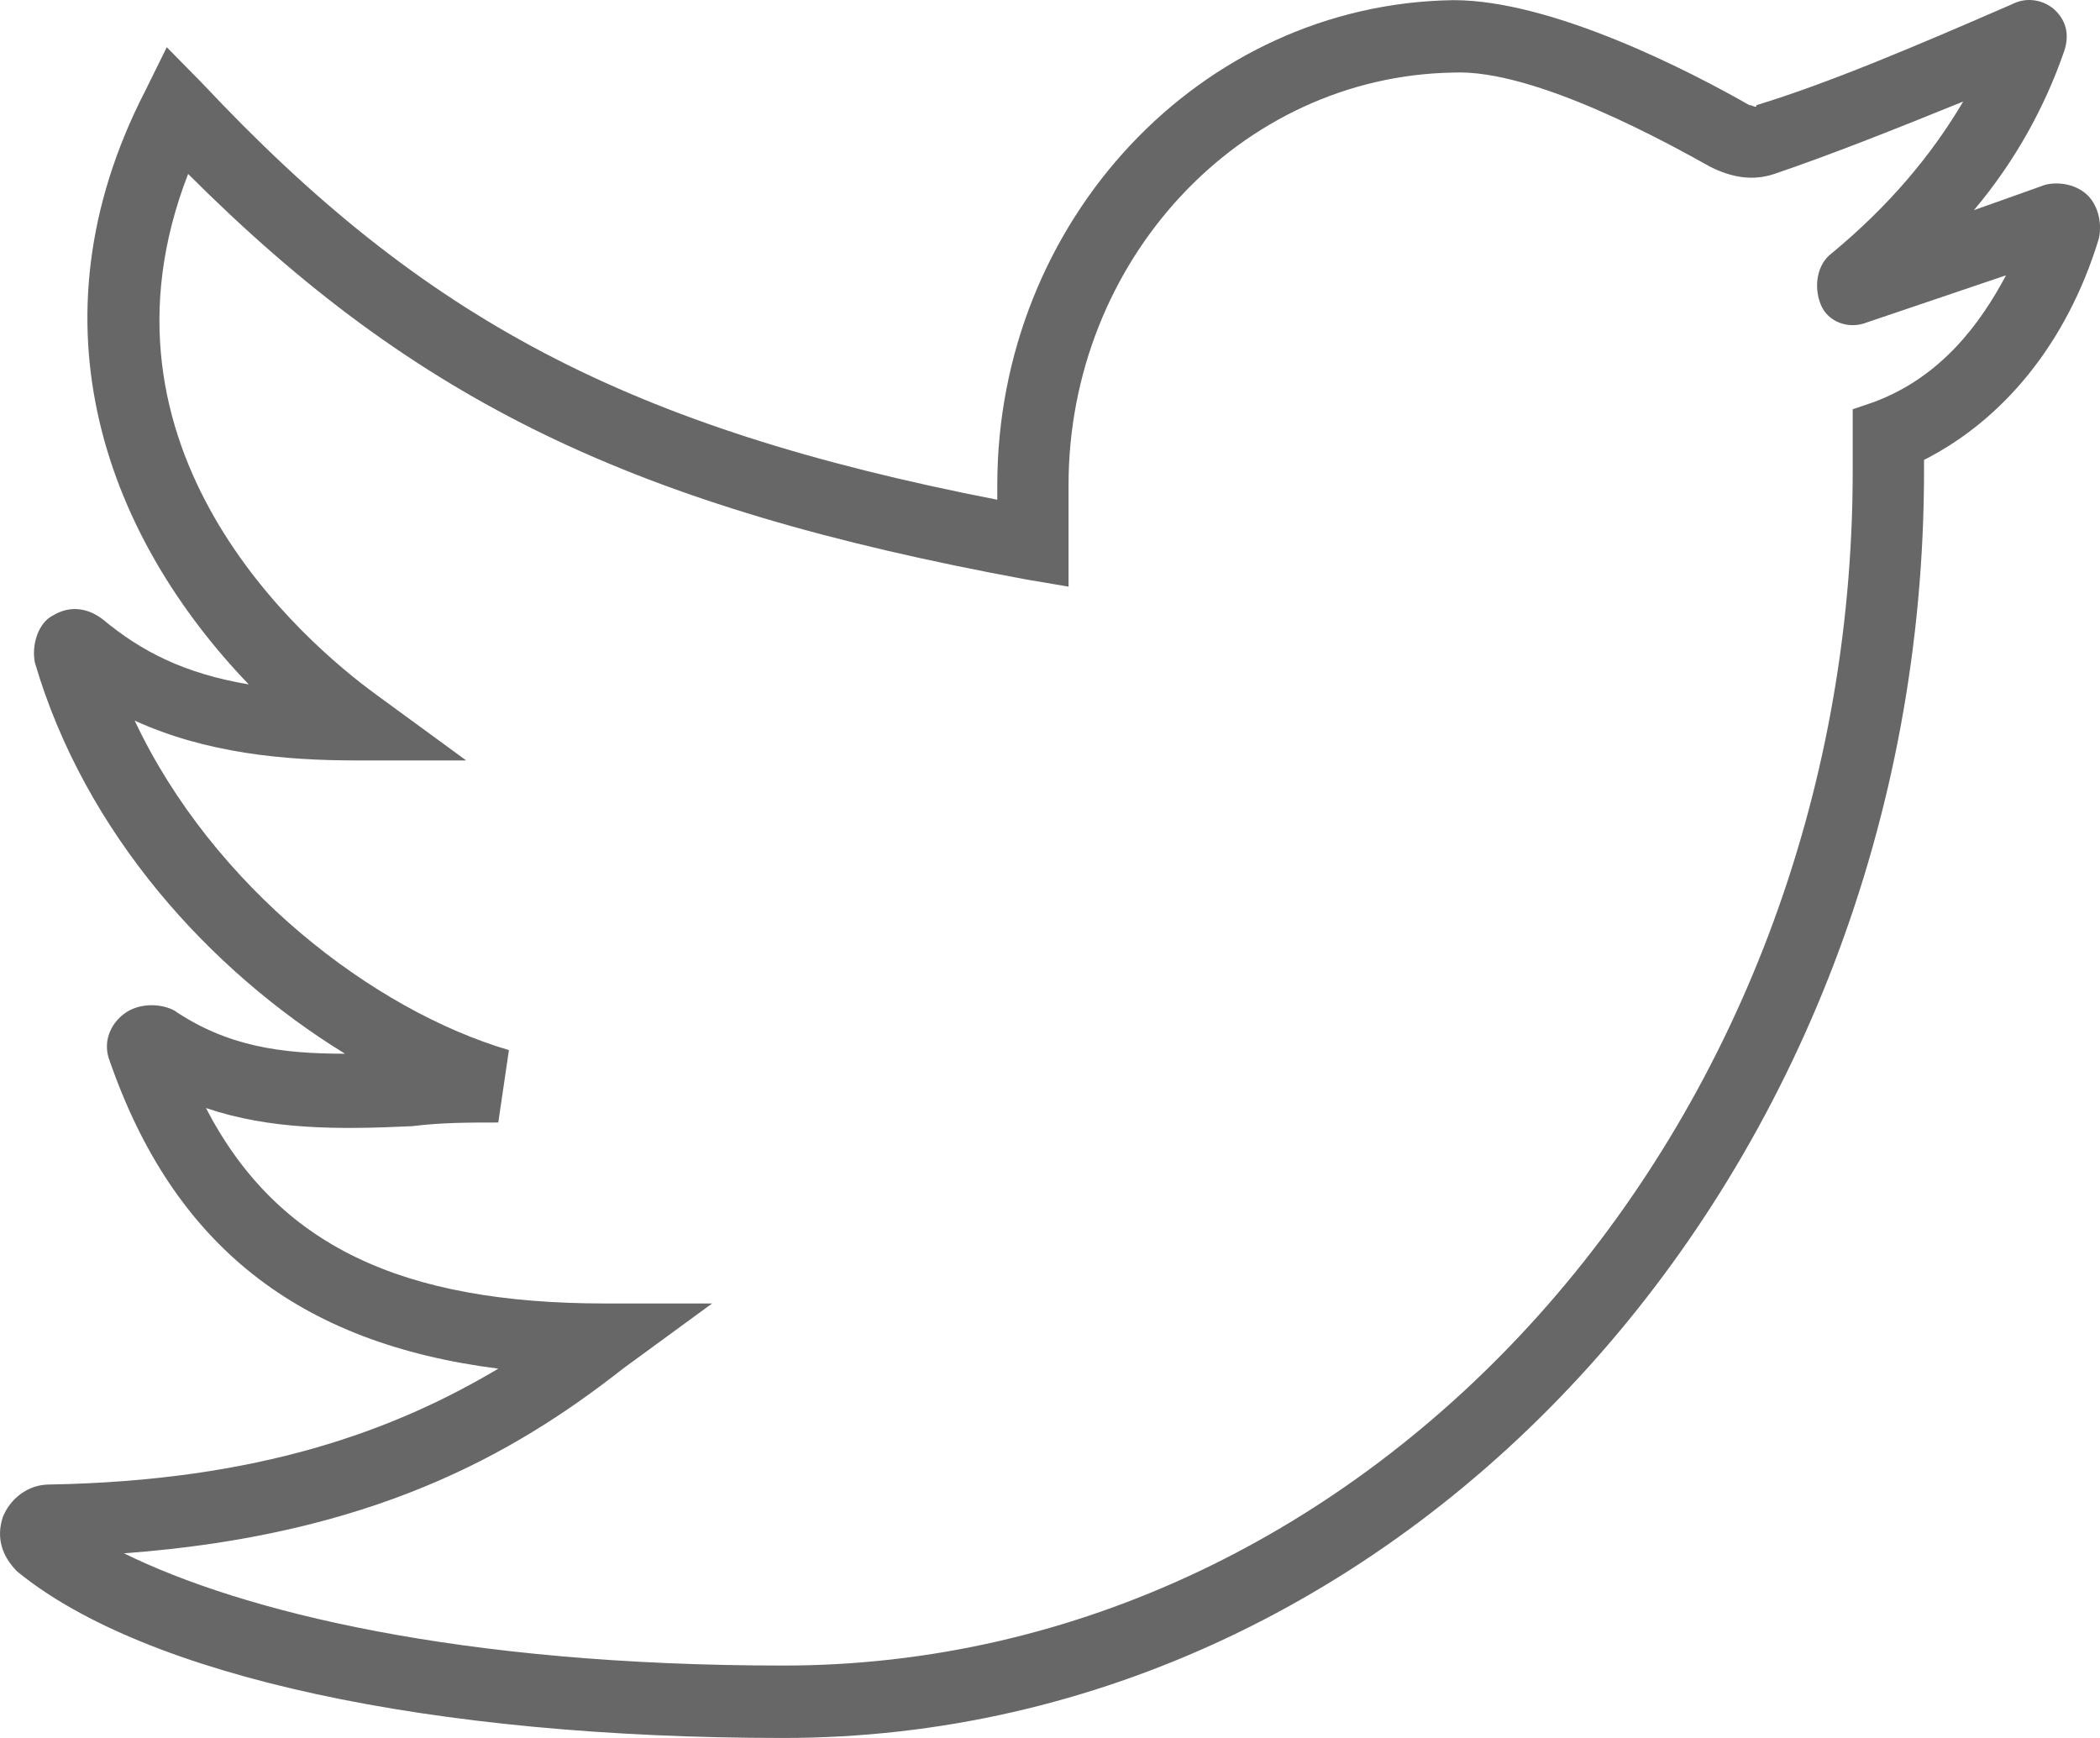
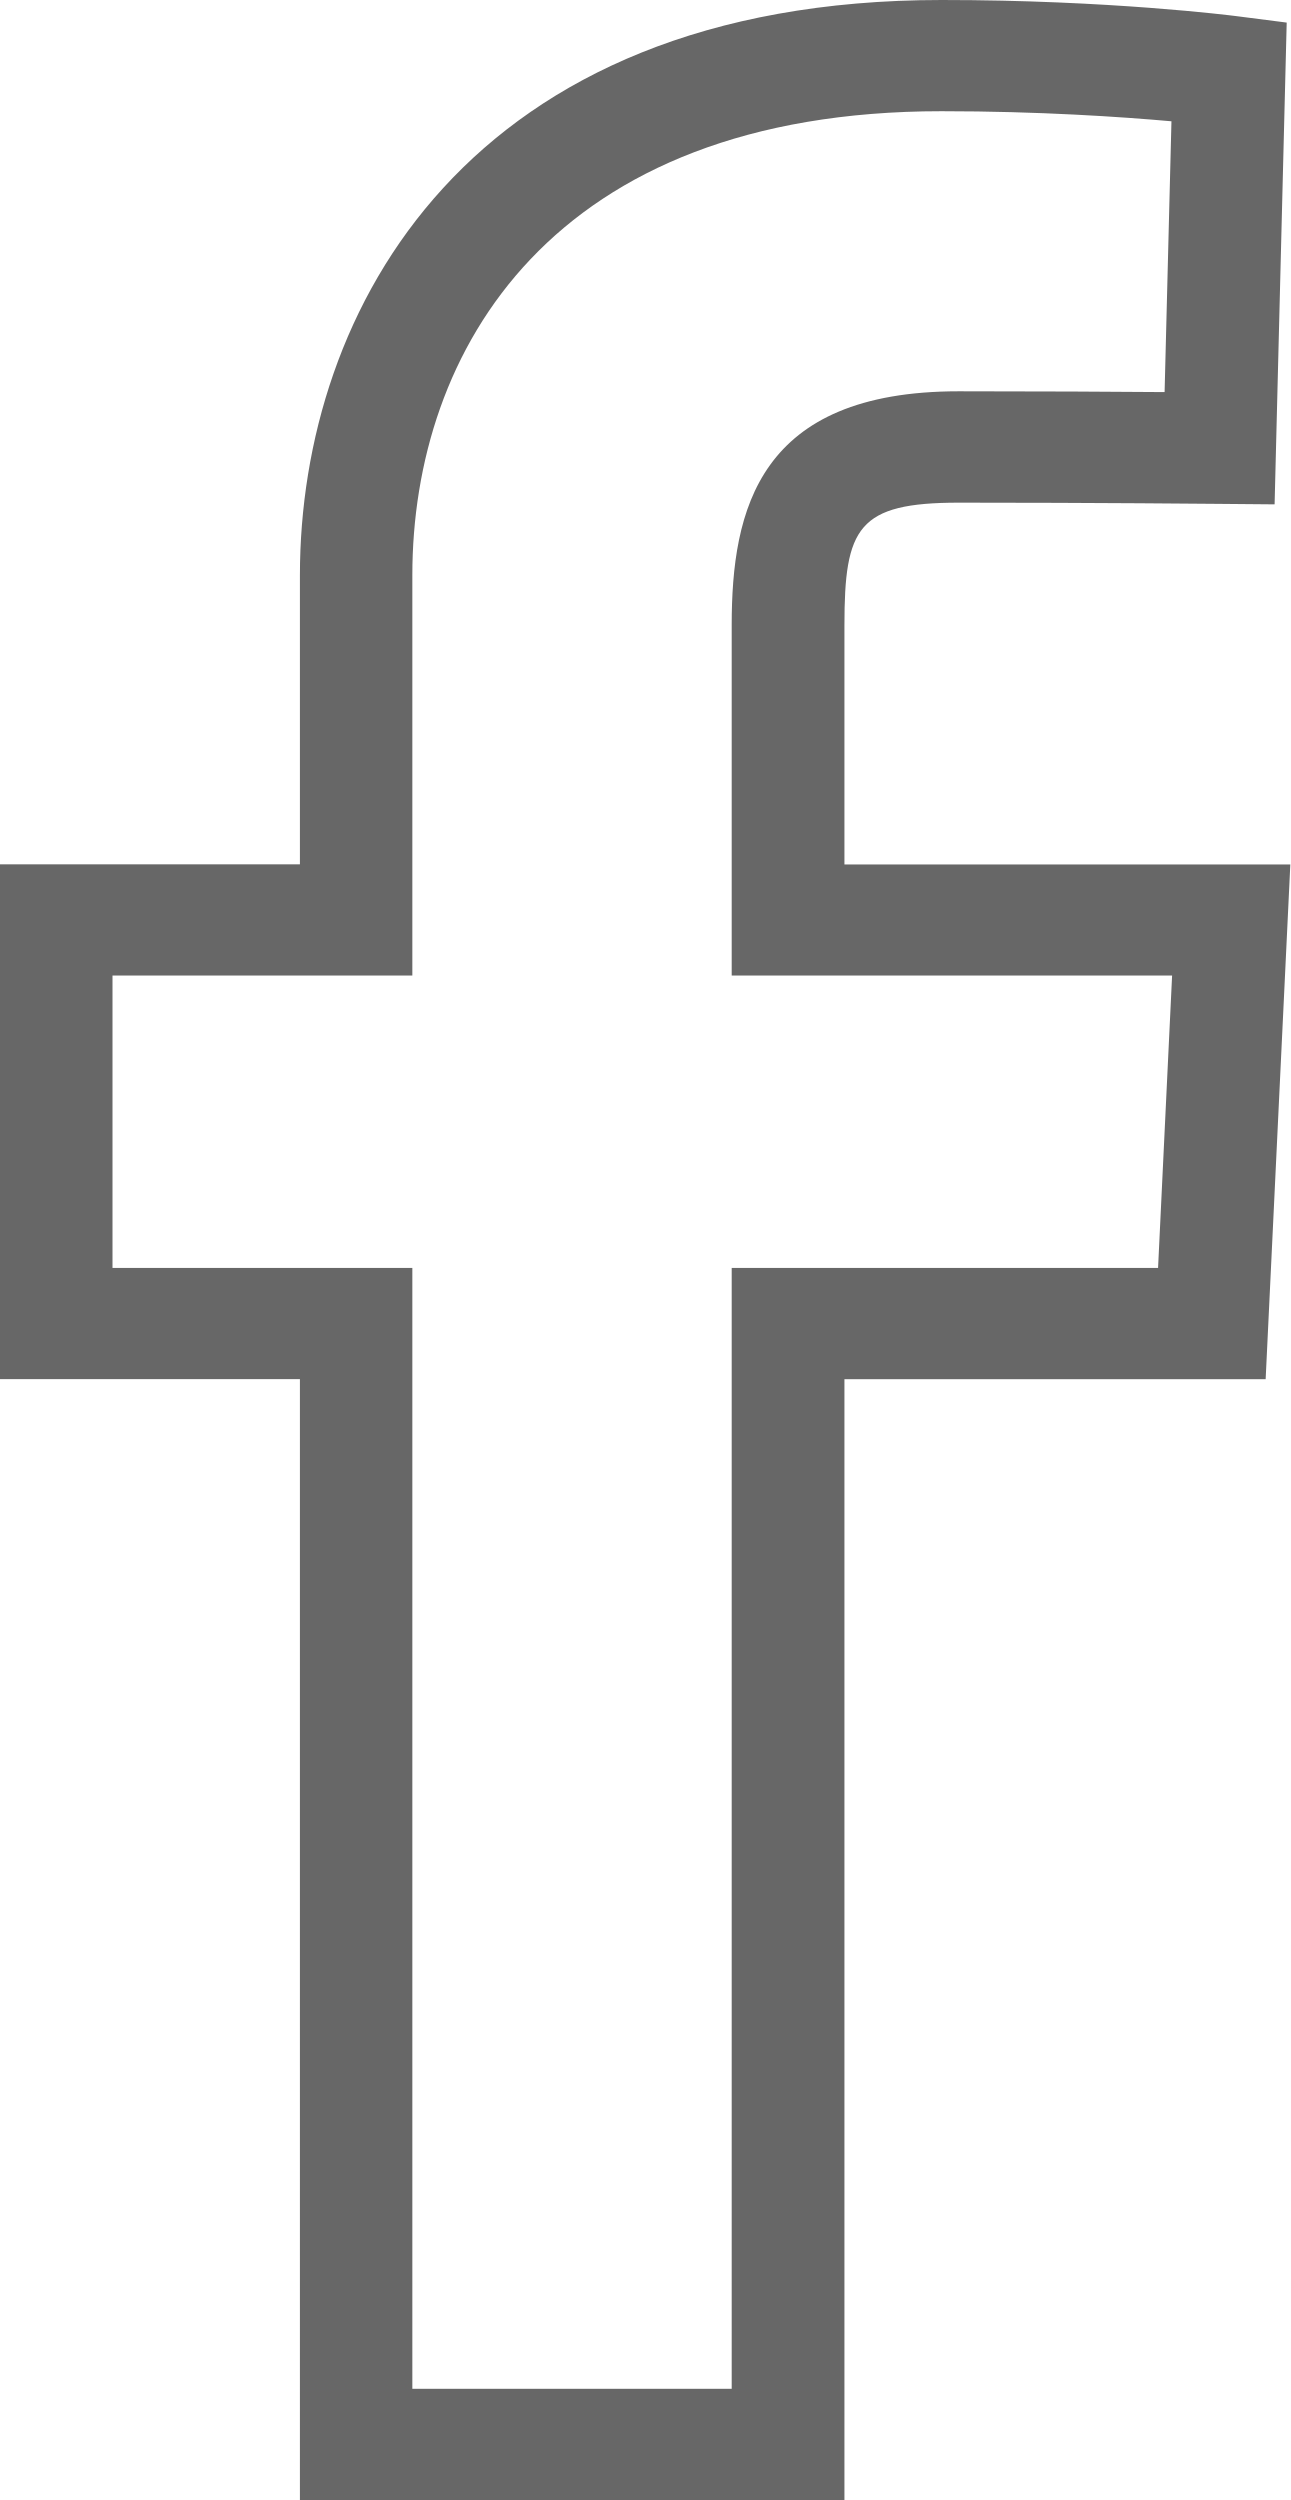
- <svg xmlns="http://www.w3.org/2000/svg" width="29px" height="24px" viewBox="0 0 29 24" version="1.1">
+ <svg xmlns="http://www.w3.org/2000/svg" width="16px" height="31px" viewBox="0 0 16 31" version="1.1">
  <defs />
  <g id="Page-1" stroke="none" stroke-width="1" fill="none" fill-rule="evenodd">
-     <g id="gallery-item" transform="translate(-1052, -1067)" fill-rule="nonzero" fill="#676767">
-       <path d="M1080.834,1069.702 C1080.686,1069.552 1080.44,1069.502 1080.243,1069.552 L1079.259,1069.902 C1079.849,1069.202 1080.243,1068.452 1080.489,1067.752 C1080.588,1067.502 1080.539,1067.302 1080.391,1067.152 C1080.243,1067.002 1079.997,1066.952 1079.8,1067.052 C1078.422,1067.652 1077.241,1068.152 1076.256,1068.452 C1076.256,1068.502 1076.207,1068.452 1076.158,1068.452 C1075.37,1068.002 1073.45,1067.002 1072.072,1067.002 C1068.577,1067.052 1065.772,1070.052 1065.772,1073.701 L1065.772,1073.901 C1060.652,1072.901 1057.847,1071.402 1054.795,1068.152 L1054.303,1067.652 L1054.007,1068.252 C1052.334,1071.502 1053.515,1074.451 1055.435,1076.451 C1054.549,1076.301 1053.958,1076.001 1053.417,1075.551 C1053.22,1075.401 1052.974,1075.351 1052.728,1075.501 C1052.531,1075.601 1052.432,1075.901 1052.482,1076.151 C1053.171,1078.501 1054.893,1080.401 1056.764,1081.551 C1055.878,1081.551 1055.14,1081.451 1054.401,1080.951 C1054.204,1080.851 1053.909,1080.851 1053.712,1081.001 C1053.515,1081.151 1053.417,1081.401 1053.515,1081.651 C1054.401,1084.201 1056.124,1085.55 1058.881,1085.9 C1057.453,1086.75 1055.583,1087.45 1052.679,1087.5 C1052.383,1087.5 1052.137,1087.7 1052.039,1087.95 C1051.94,1088.25 1052.039,1088.5 1052.236,1088.7 C1054.008,1090.15 1057.945,1091 1062.818,1091 C1071.482,1091 1078.57,1083.151 1078.57,1073.501 L1078.57,1073.351 C1079.653,1072.802 1080.539,1071.752 1080.982,1070.302 C1081.031,1070.102 1080.982,1069.852 1080.834,1069.702 Z M1077.88,1072.551 L1077.585,1072.652 L1077.585,1073.501 C1077.585,1082.601 1070.94,1090 1062.818,1090 C1058.339,1090 1055.336,1089.25 1053.712,1088.45 C1057.109,1088.2 1059.077,1087.1 1060.603,1085.9 L1061.834,1085 L1060.357,1085 C1057.552,1085 1055.829,1084.201 1054.844,1082.301 C1055.73,1082.601 1056.666,1082.601 1057.699,1082.551 C1058.093,1082.501 1058.487,1082.501 1058.881,1082.501 L1059.028,1081.501 C1057.158,1080.951 1054.943,1079.251 1053.86,1076.951 C1054.844,1077.401 1055.927,1077.501 1056.912,1077.501 L1058.438,1077.501 L1057.207,1076.601 C1056.173,1075.851 1053.121,1073.201 1054.598,1069.402 C1057.748,1072.551 1060.751,1074.001 1066.166,1075.001 L1066.756,1075.101 L1066.756,1073.701 C1066.756,1070.602 1069.119,1068.052 1072.072,1068.002 C1073.204,1067.952 1075.075,1069.002 1075.616,1069.302 C1075.912,1069.452 1076.207,1069.502 1076.502,1069.402 C1077.241,1069.152 1078.127,1068.802 1079.111,1068.402 C1078.668,1069.152 1078.077,1069.852 1077.29,1070.502 C1077.093,1070.652 1077.044,1070.952 1077.142,1071.202 C1077.241,1071.452 1077.536,1071.552 1077.782,1071.452 L1079.702,1070.802 C1079.357,1071.452 1078.816,1072.202 1077.88,1072.551 Z" id="Shape" />
+     <g id="gallery-item" transform="translate(-1114, -1063)" fill-rule="nonzero" fill="#676767">
+       <path d="M1124.47,1094 L1117.719,1094 L1117.719,1080.101 L1114,1080.101 L1114,1073.718 L1117.719,1073.718 L1117.719,1070.133 C1117.719,1066.842 1119.802,1063 1125.677,1063 C1127.748,1063 1129.268,1063.192 1129.331,1063.2 L1129.955,1063.28 L1129.805,1069.254 L1129.118,1069.248 C1129.116,1069.248 1127.573,1069.233 1125.89,1069.233 C1124.637,1069.233 1124.471,1069.539 1124.471,1070.754 L1124.471,1073.719 L1130,1073.719 L1129.694,1080.102 L1124.471,1080.102 L1124.471,1094 L1124.47,1094 Z M1119.114,1092.621 L1123.073,1092.621 L1123.073,1078.722 L1128.36,1078.722 L1128.534,1075.097 L1123.073,1075.097 L1123.073,1070.752 C1123.073,1069.318 1123.407,1067.852 1125.888,1067.852 C1126.885,1067.852 1127.832,1067.857 1128.441,1067.862 L1128.526,1064.504 C1127.909,1064.449 1126.884,1064.379 1125.675,1064.379 C1120.837,1064.379 1119.113,1067.351 1119.113,1070.133 L1119.113,1075.097 L1115.395,1075.097 L1115.395,1078.722 L1119.113,1078.722 L1119.113,1092.621 L1119.114,1092.621 Z" id="Shape" />
    </g>
  </g>
</svg>
